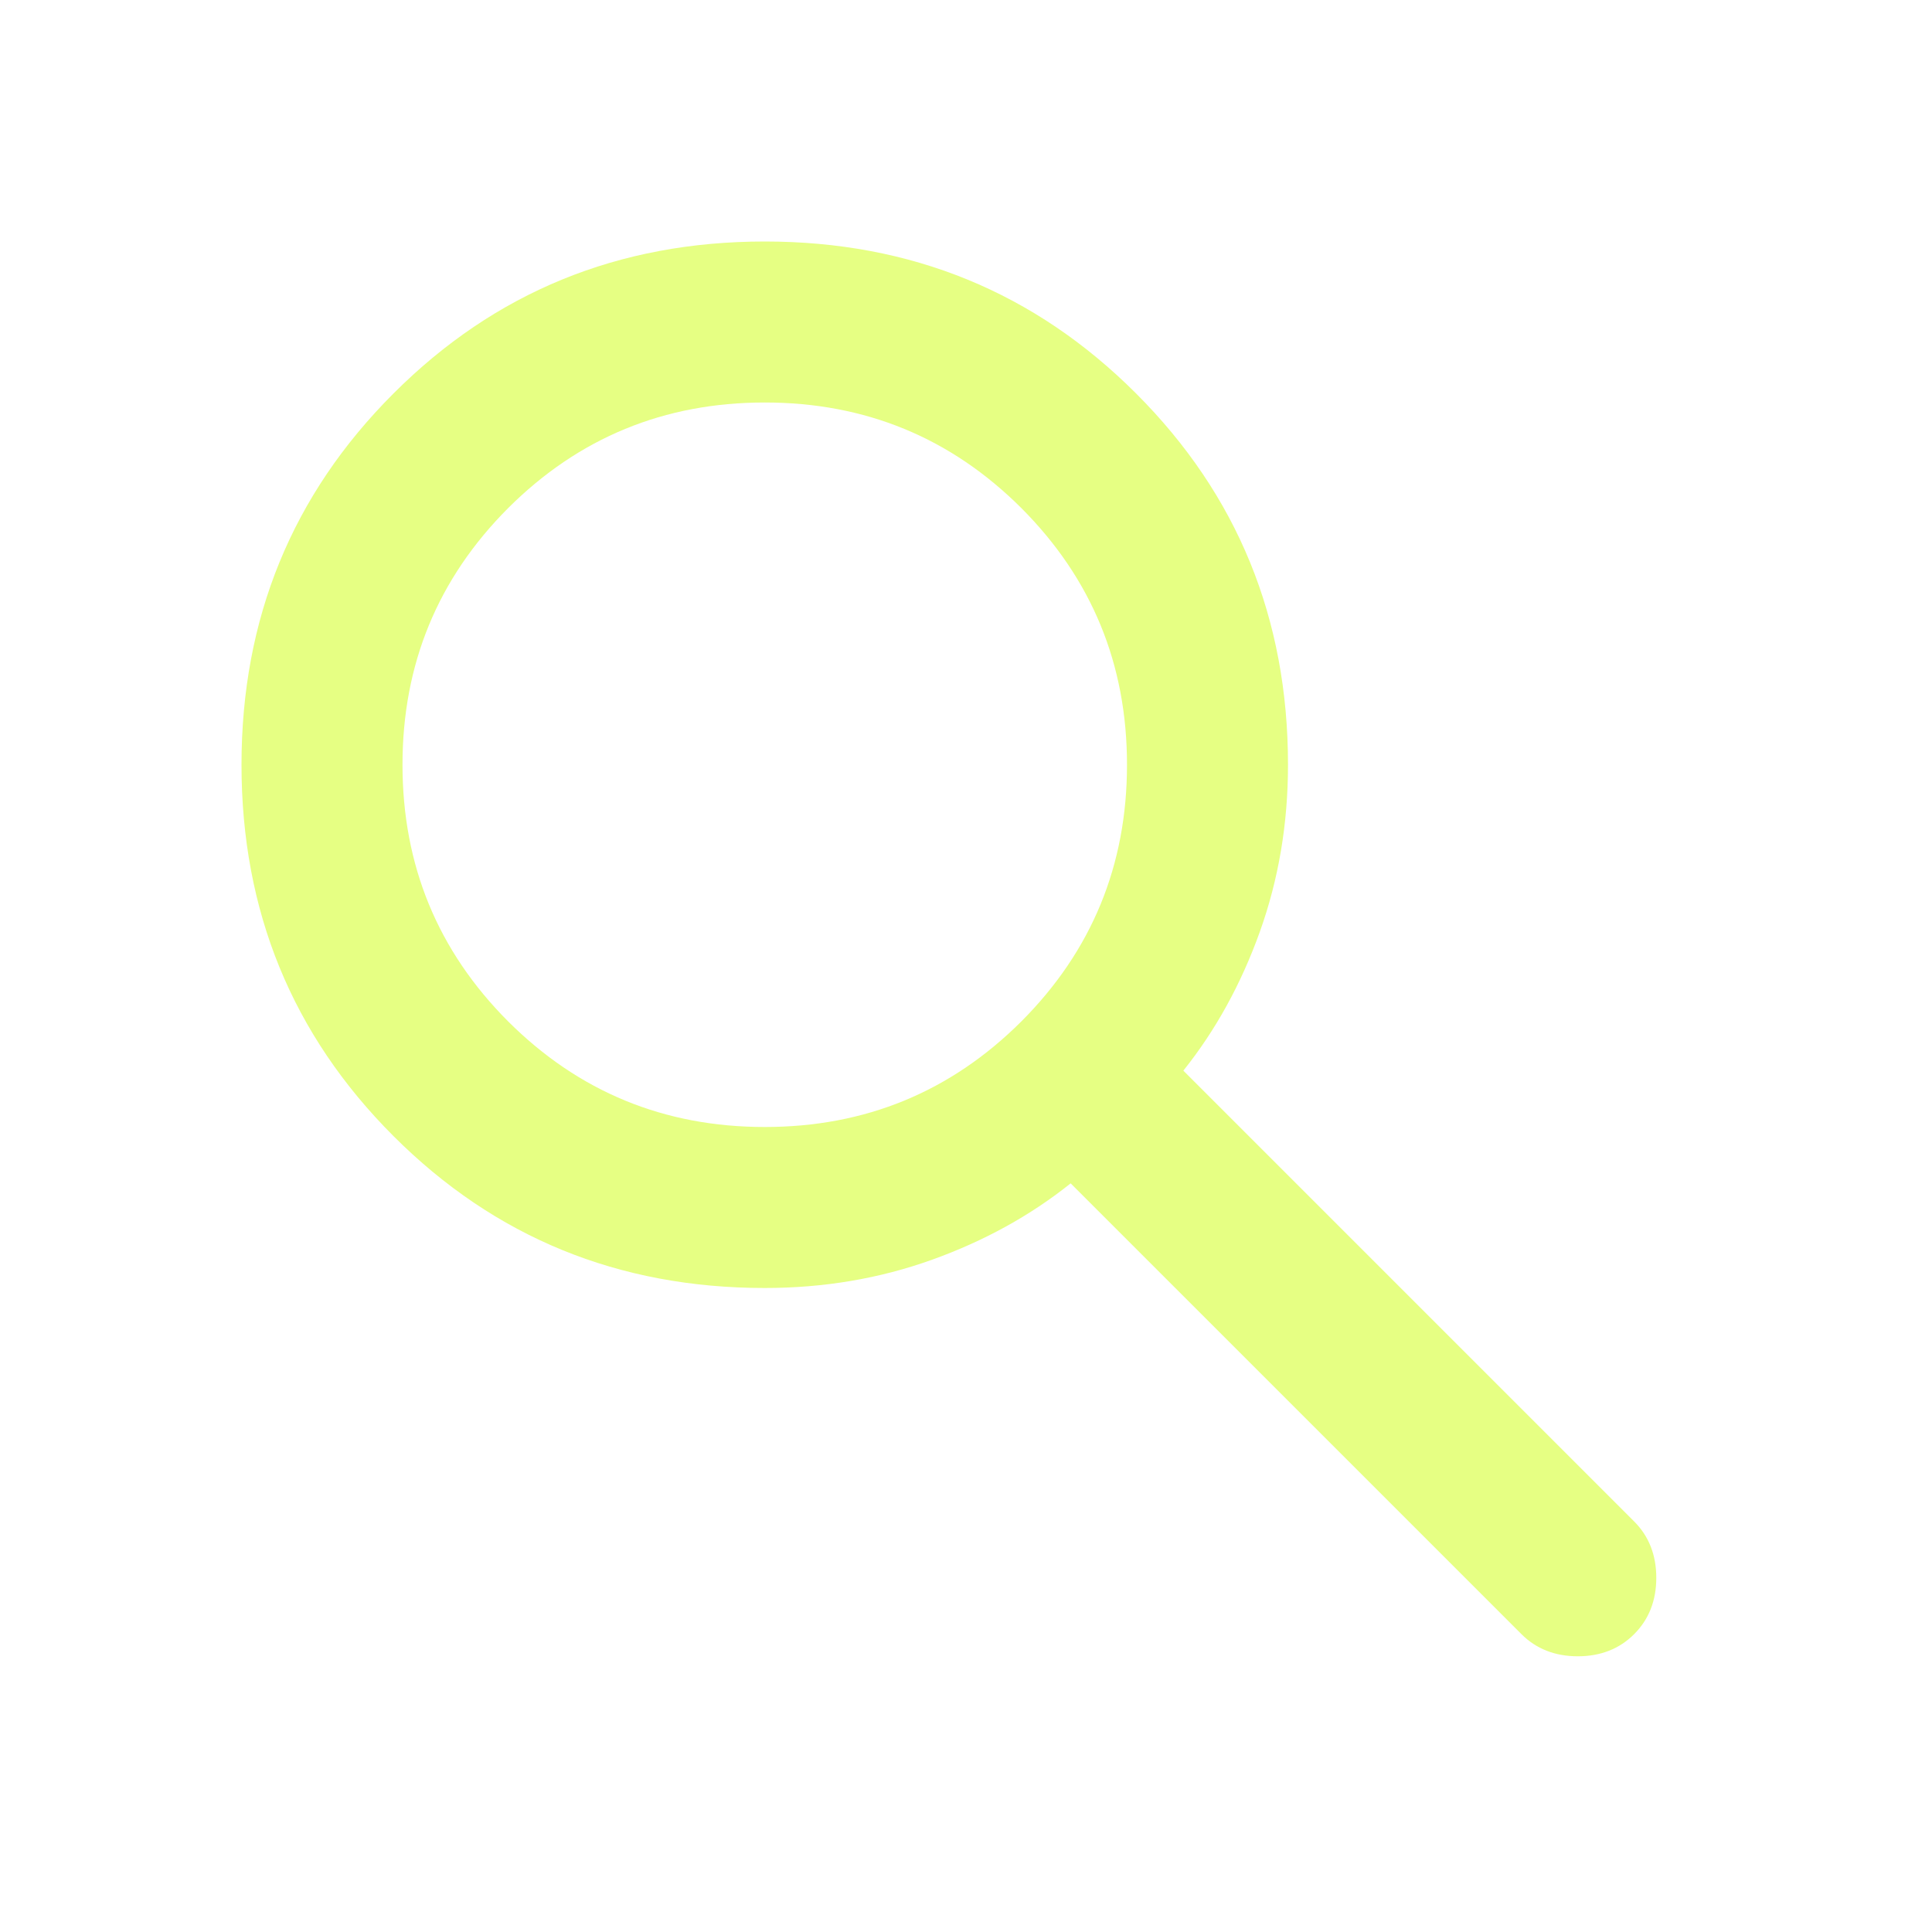
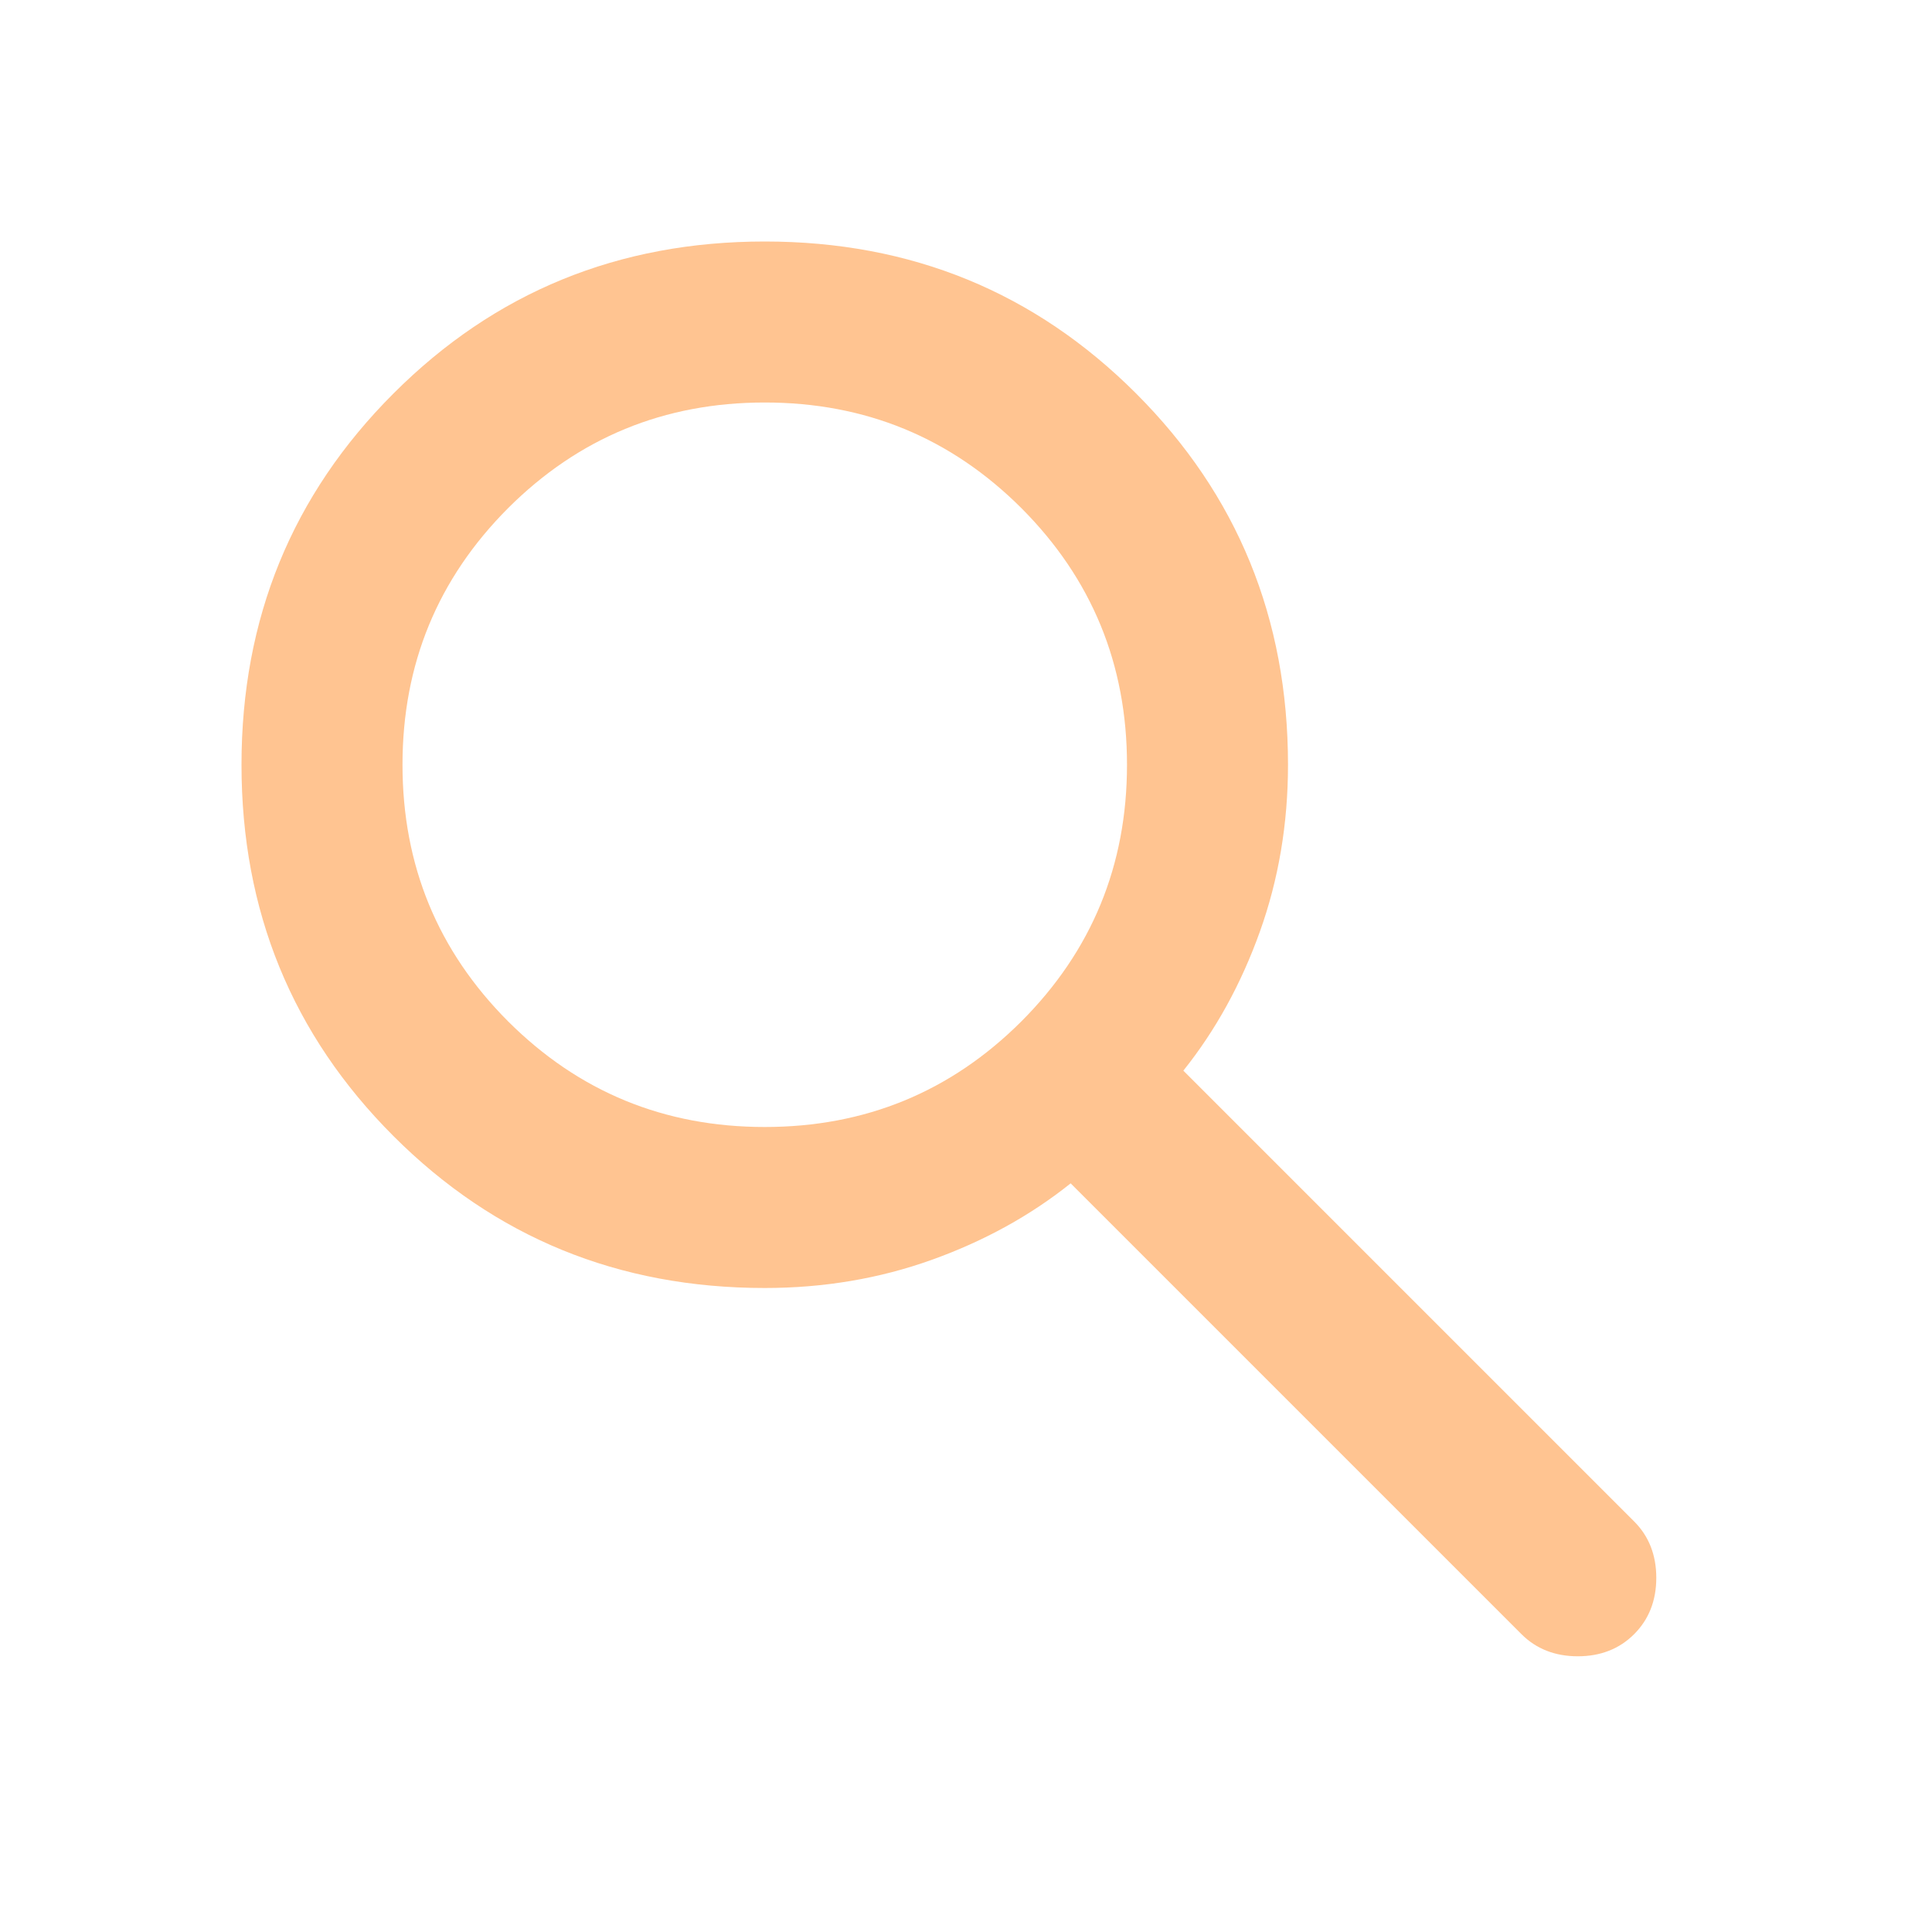
<svg xmlns="http://www.w3.org/2000/svg" width="24" height="24" viewBox="0 0 24 24" fill="none">
  <mask id="mask0_162_162" style="mask-type:alpha" maskUnits="userSpaceOnUse" x="0" y="0" width="24" height="24">
    <rect width="24" height="24" fill="#D9D9D9" />
  </mask>
  <g mask="url(#mask0_162_162)">
-     <path d="M9.5 16C7.683 16 6.146 15.371 4.888 14.113C3.629 12.854 3 11.317 3 9.5C3 7.683 3.629 6.146 4.888 4.888C6.146 3.629 7.683 3 9.5 3C11.317 3 12.854 3.629 14.113 4.888C15.371 6.146 16 7.683 16 9.5C16 10.233 15.883 10.925 15.65 11.575C15.417 12.225 15.1 12.8 14.7 13.3L20.3 18.9C20.483 19.083 20.575 19.317 20.575 19.6C20.575 19.883 20.483 20.117 20.3 20.3C20.117 20.483 19.883 20.575 19.6 20.575C19.317 20.575 19.083 20.483 18.9 20.3L13.3 14.7C12.8 15.1 12.225 15.417 11.575 15.65C10.925 15.883 10.233 16 9.5 16ZM9.5 14C10.75 14 11.812 13.562 12.688 12.688C13.562 11.812 14 10.75 14 9.5C14 8.25 13.562 7.188 12.688 6.312C11.812 5.438 10.75 5 9.5 5C8.25 5 7.188 5.438 6.312 6.312C5.438 7.188 5 8.25 5 9.5C5 10.75 5.438 11.812 6.312 12.688C7.188 13.562 8.25 14 9.5 14Z" fill="#E6FF83" />
+     <path d="M9.5 16C7.683 16 6.146 15.371 4.888 14.113C3.629 12.854 3 11.317 3 9.5C3 7.683 3.629 6.146 4.888 4.888C6.146 3.629 7.683 3 9.5 3C11.317 3 12.854 3.629 14.113 4.888C15.371 6.146 16 7.683 16 9.5C16 10.233 15.883 10.925 15.65 11.575C15.417 12.225 15.1 12.8 14.7 13.3L20.3 18.9C20.483 19.083 20.575 19.317 20.575 19.6C20.575 19.883 20.483 20.117 20.3 20.3C20.117 20.483 19.883 20.575 19.6 20.575C19.317 20.575 19.083 20.483 18.9 20.3L13.3 14.7C12.8 15.1 12.225 15.417 11.575 15.65C10.925 15.883 10.233 16 9.5 16ZM9.5 14C10.75 14 11.812 13.562 12.688 12.688C13.562 11.812 14 10.75 14 9.5C14 8.25 13.562 7.188 12.688 6.312C11.812 5.438 10.75 5 9.5 5C8.25 5 7.188 5.438 6.312 6.312C5.438 7.188 5 8.25 5 9.5C5 10.75 5.438 11.812 6.312 12.688C7.188 13.562 8.25 14 9.5 14Z" fill="#FFC491" />
  </g>
</svg>
